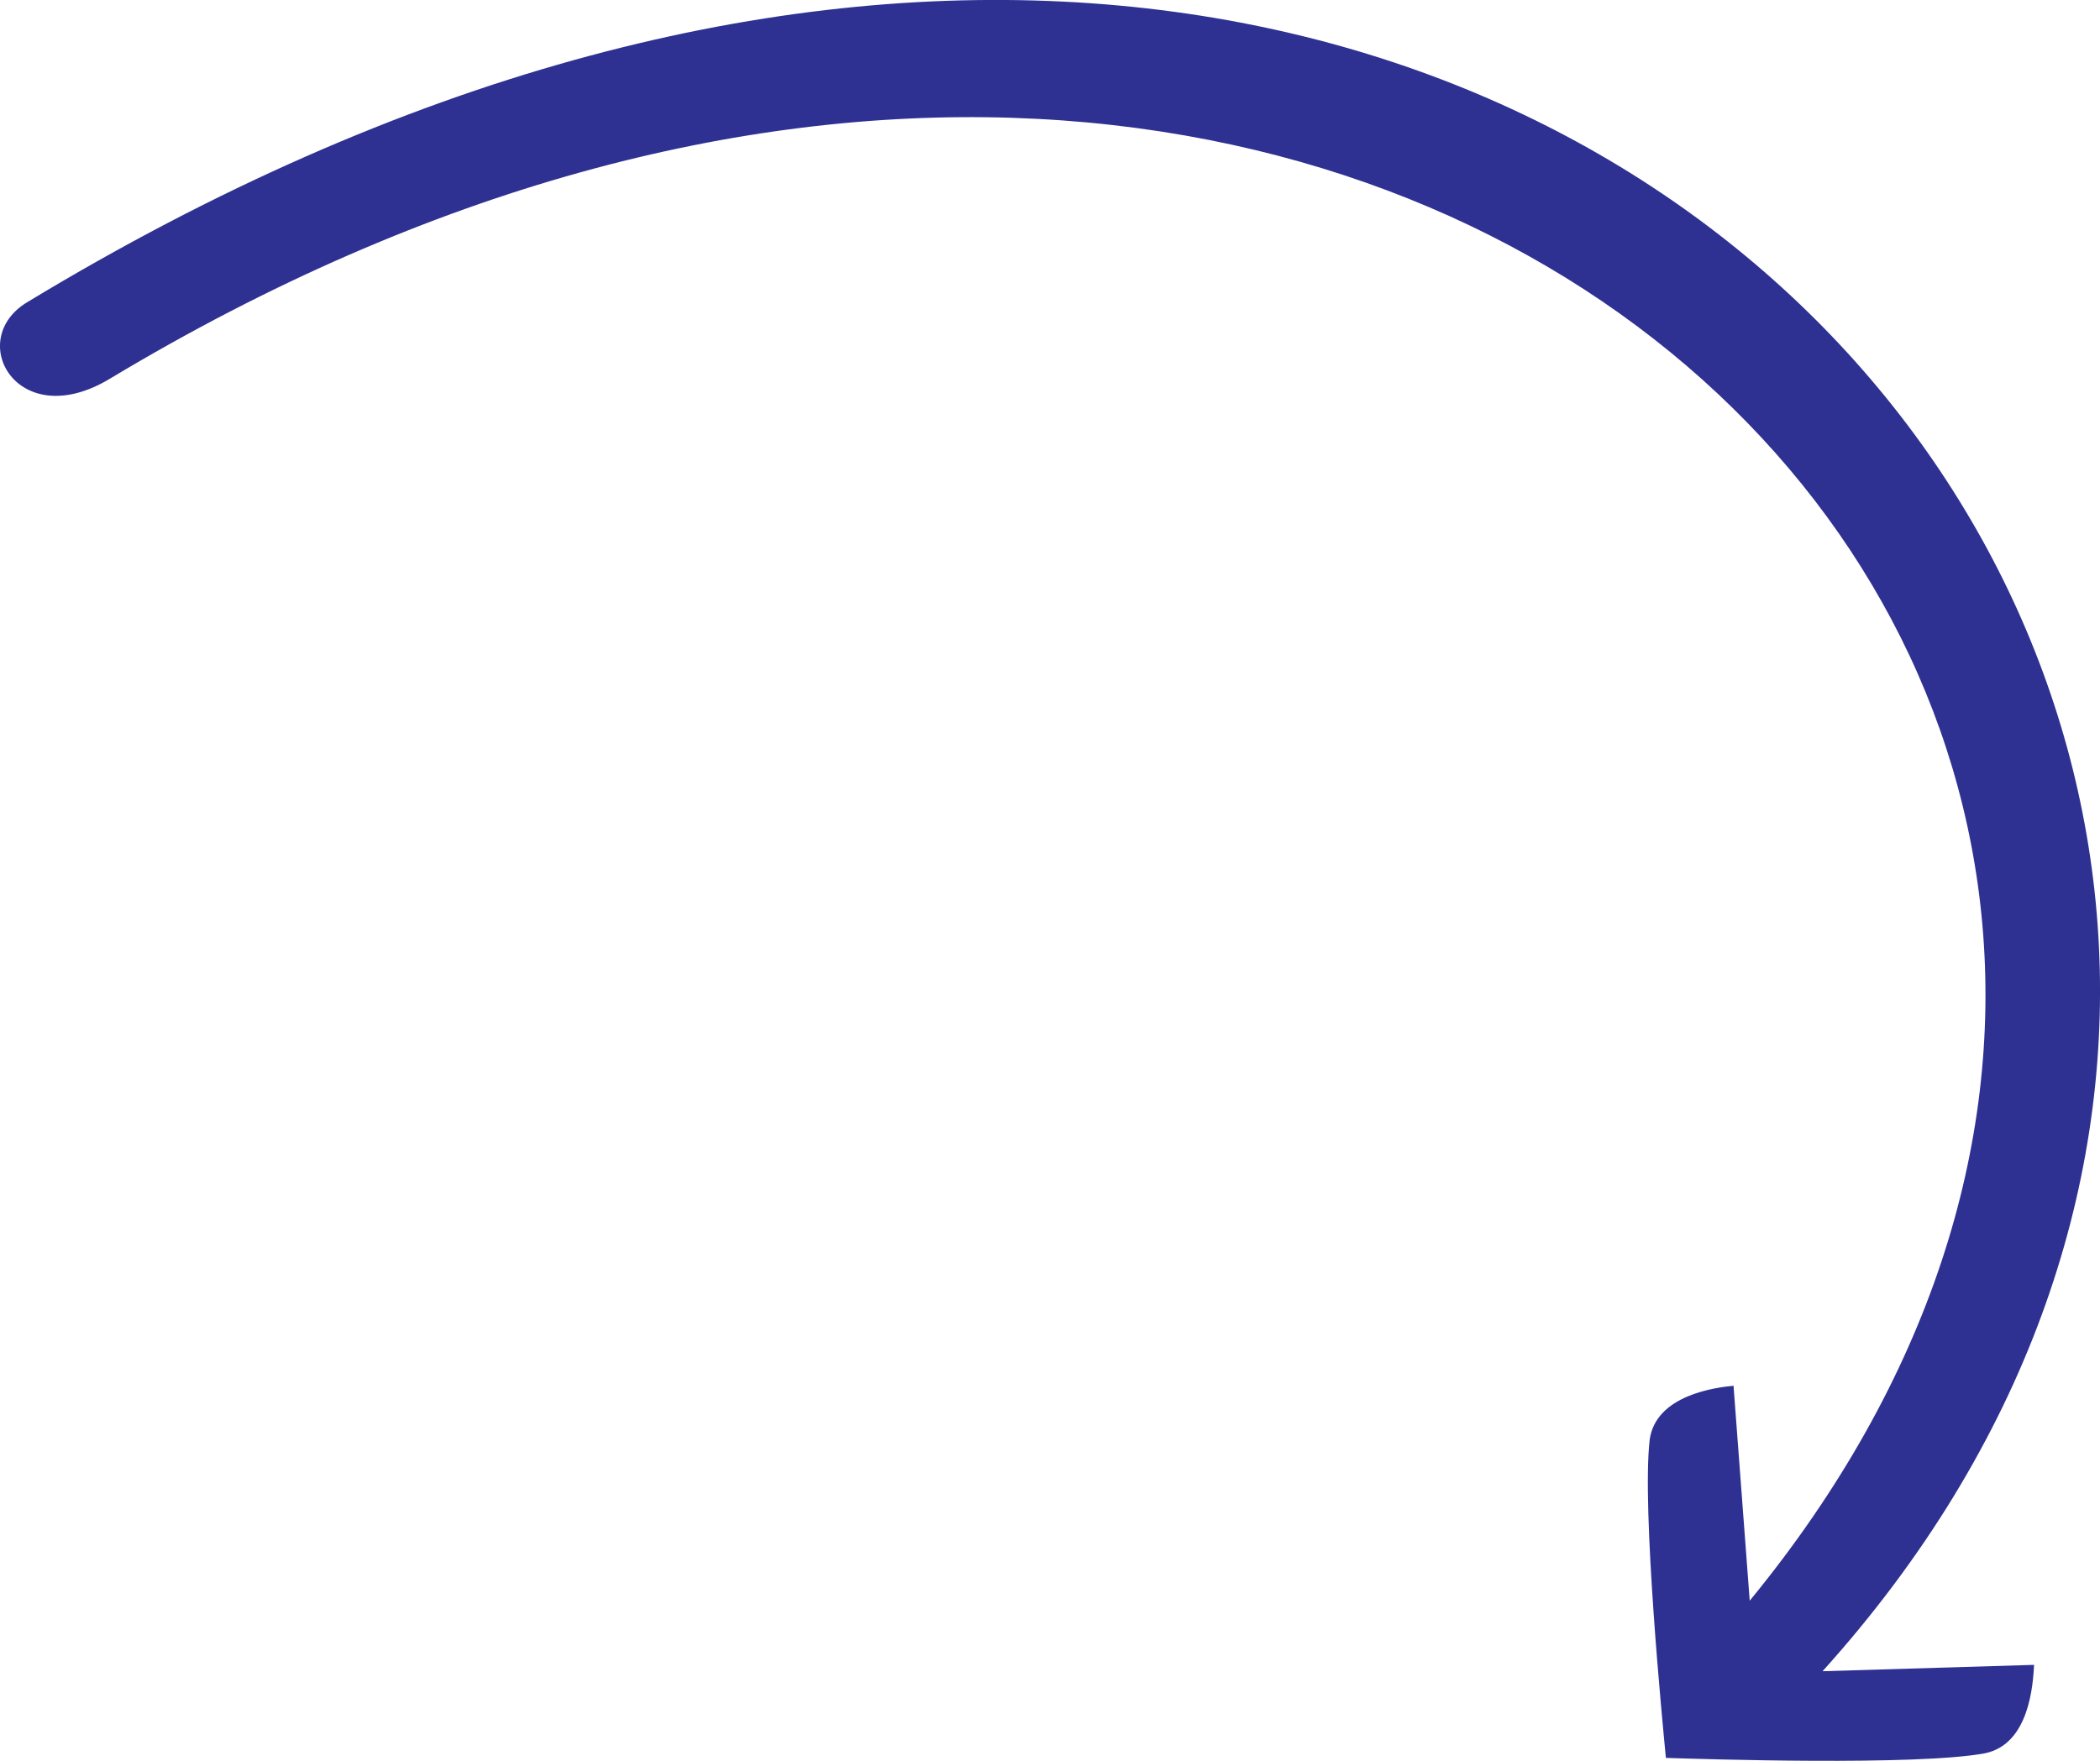
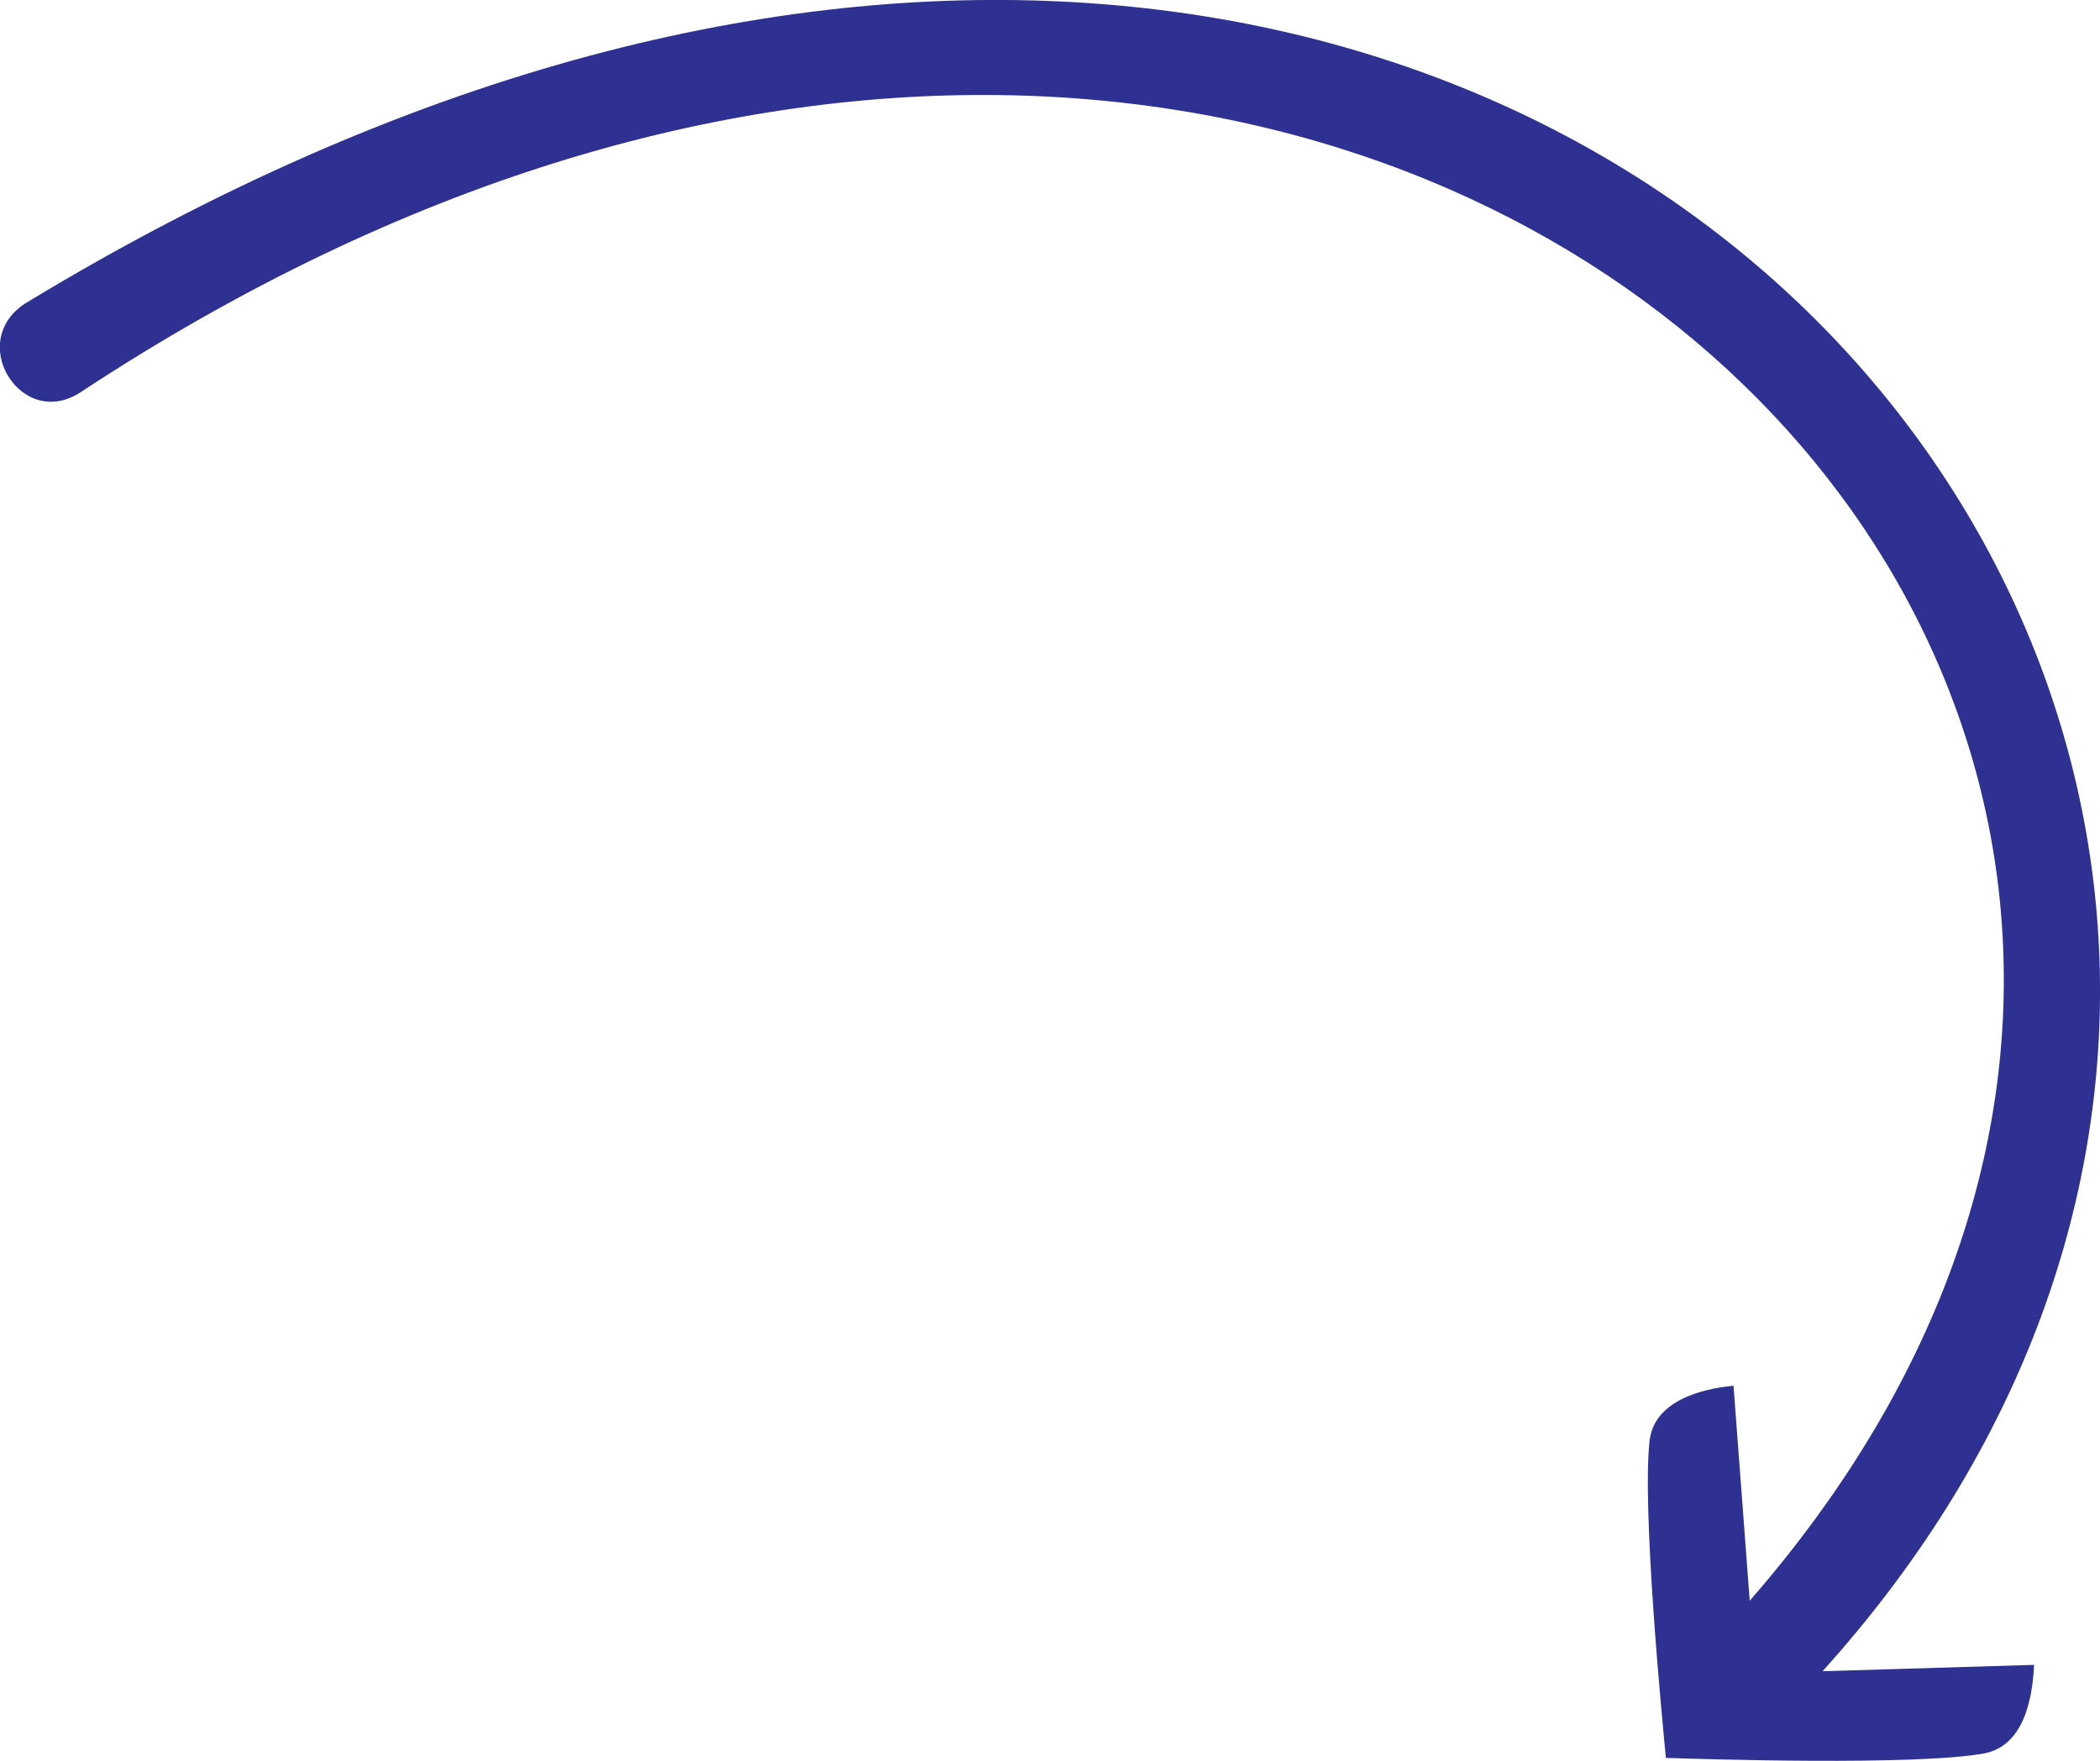
<svg xmlns="http://www.w3.org/2000/svg" version="1.1" id="Layer_1" x="0px" y="0px" viewBox="0 0 363.3 304.6" style="enable-background:new 0 0 363.3 304.6;" xml:space="preserve">
  <style type="text/css">
	.st0{fill:#2E3192;}
- 	</style>
+ </style>
  <g>
    <g>
-       <path class="st0" d="M4.7,52.3c262.5-159,451.5,80.7,310.6,236.9l36.6-1.1c-0.2,3.4-0.8,13.7-8.5,15.3c-11.8,2.2-49,1-55.2,0.8    c-0.6-6.2-4.2-43.2-2.8-55.1c1.1-7.7,11.4-9,14.5-9.3l2.8,37.2C428.9,123.2,242-68.6,18.9,65.6C3,75.1-6.1,58.8,4.7,52.3z" />
+       <path class="st0" d="M4.7,52.3c262.5-159,451.5,80.7,310.6,236.9l36.6-1.1c-0.2,3.4-0.8,13.7-8.5,15.3c-11.8,2.2-49,1-55.2,0.8    c-0.6-6.2-4.2-43.2-2.8-55.1c1.1-7.7,11.4-9,14.5-9.3l2.8,37.2C438,121.9,238.1-79.8,13.9,67.9C3.6,74.6-6.1,58.8,4.7,52.3z" />
    </g>
  </g>
  <text transform="matrix(1 0 0 1 -219.8381 -656.9068)" style="font-family:'ArialMT'; font-size:60px;">from nonradial</text>
</svg>
